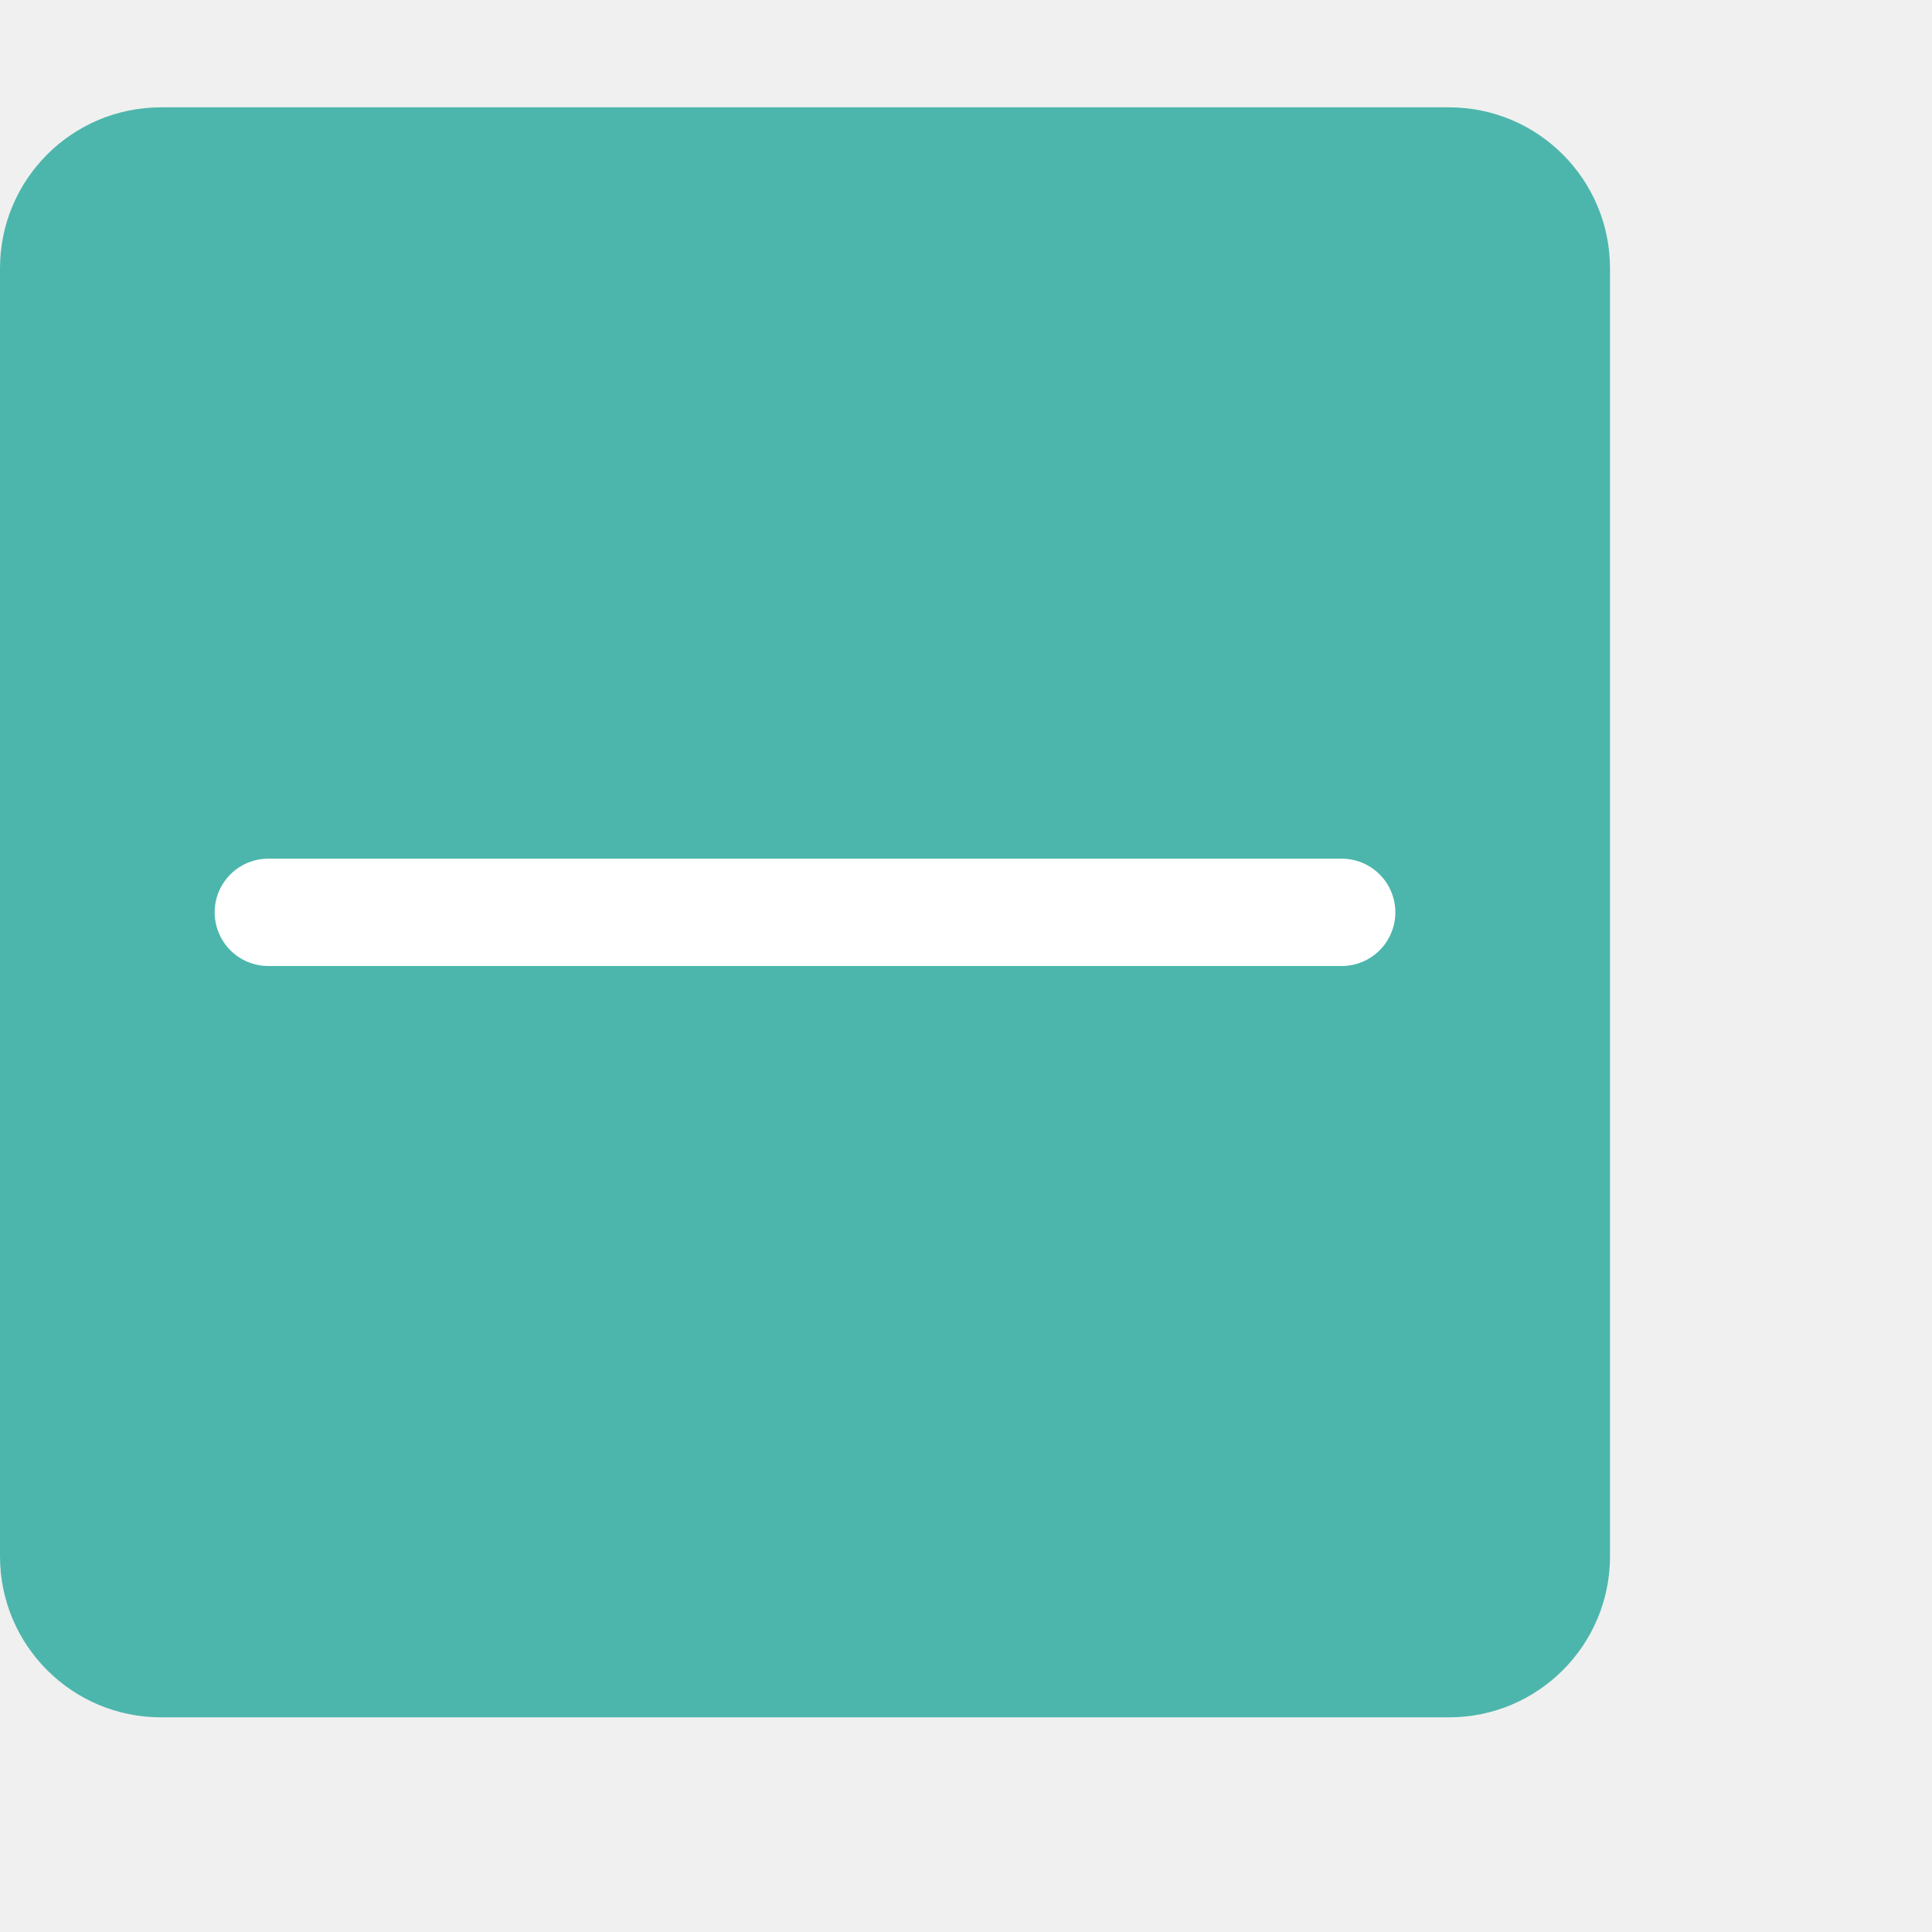
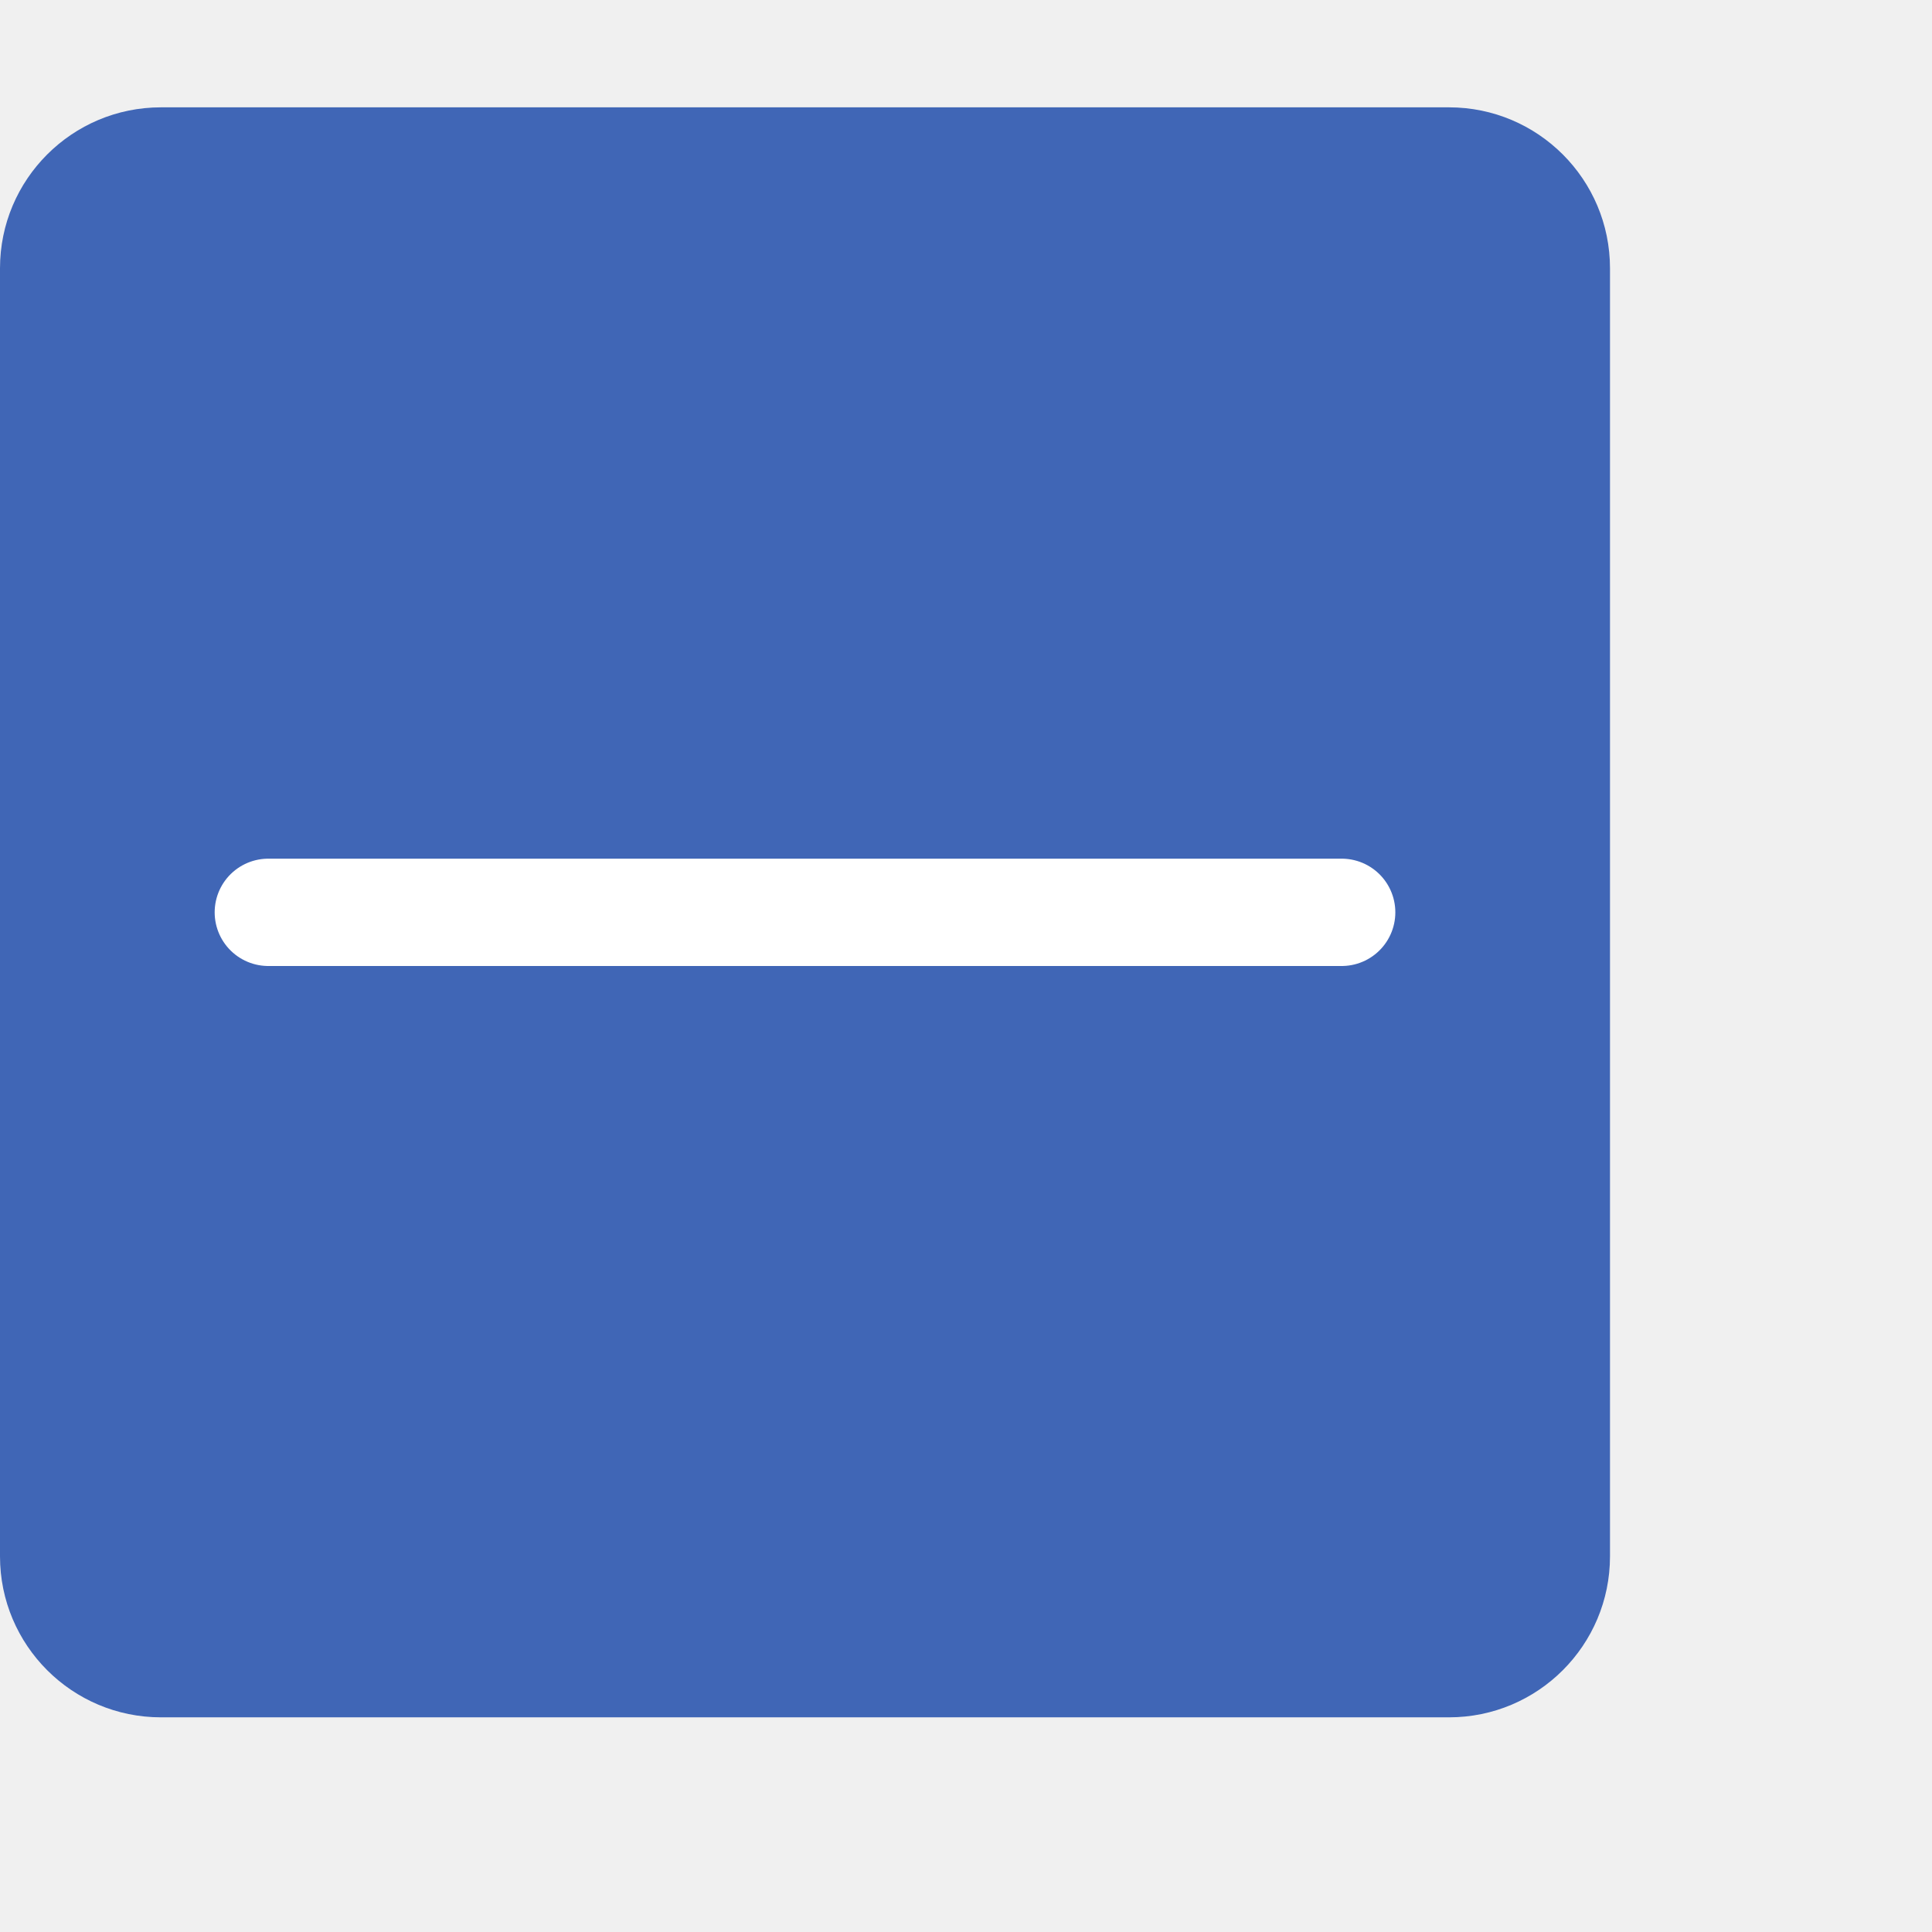
<svg xmlns="http://www.w3.org/2000/svg" width="18" height="18" viewBox="0 0 18 18">
-   <rect x="0" y="1" width="15" height="15" rx="1.5" style="fill:#4db6ac" />
+   <rect x="0" y="1" width="15" height="15" rx="1.5" style="fill:#4066b6" />
  <line x1="2.5" y1="8.5" x2="12.5" y2="8.5" style="fill:none;stroke:#fff;stroke-linecap:round;stroke-linejoin:round" />
</svg>
